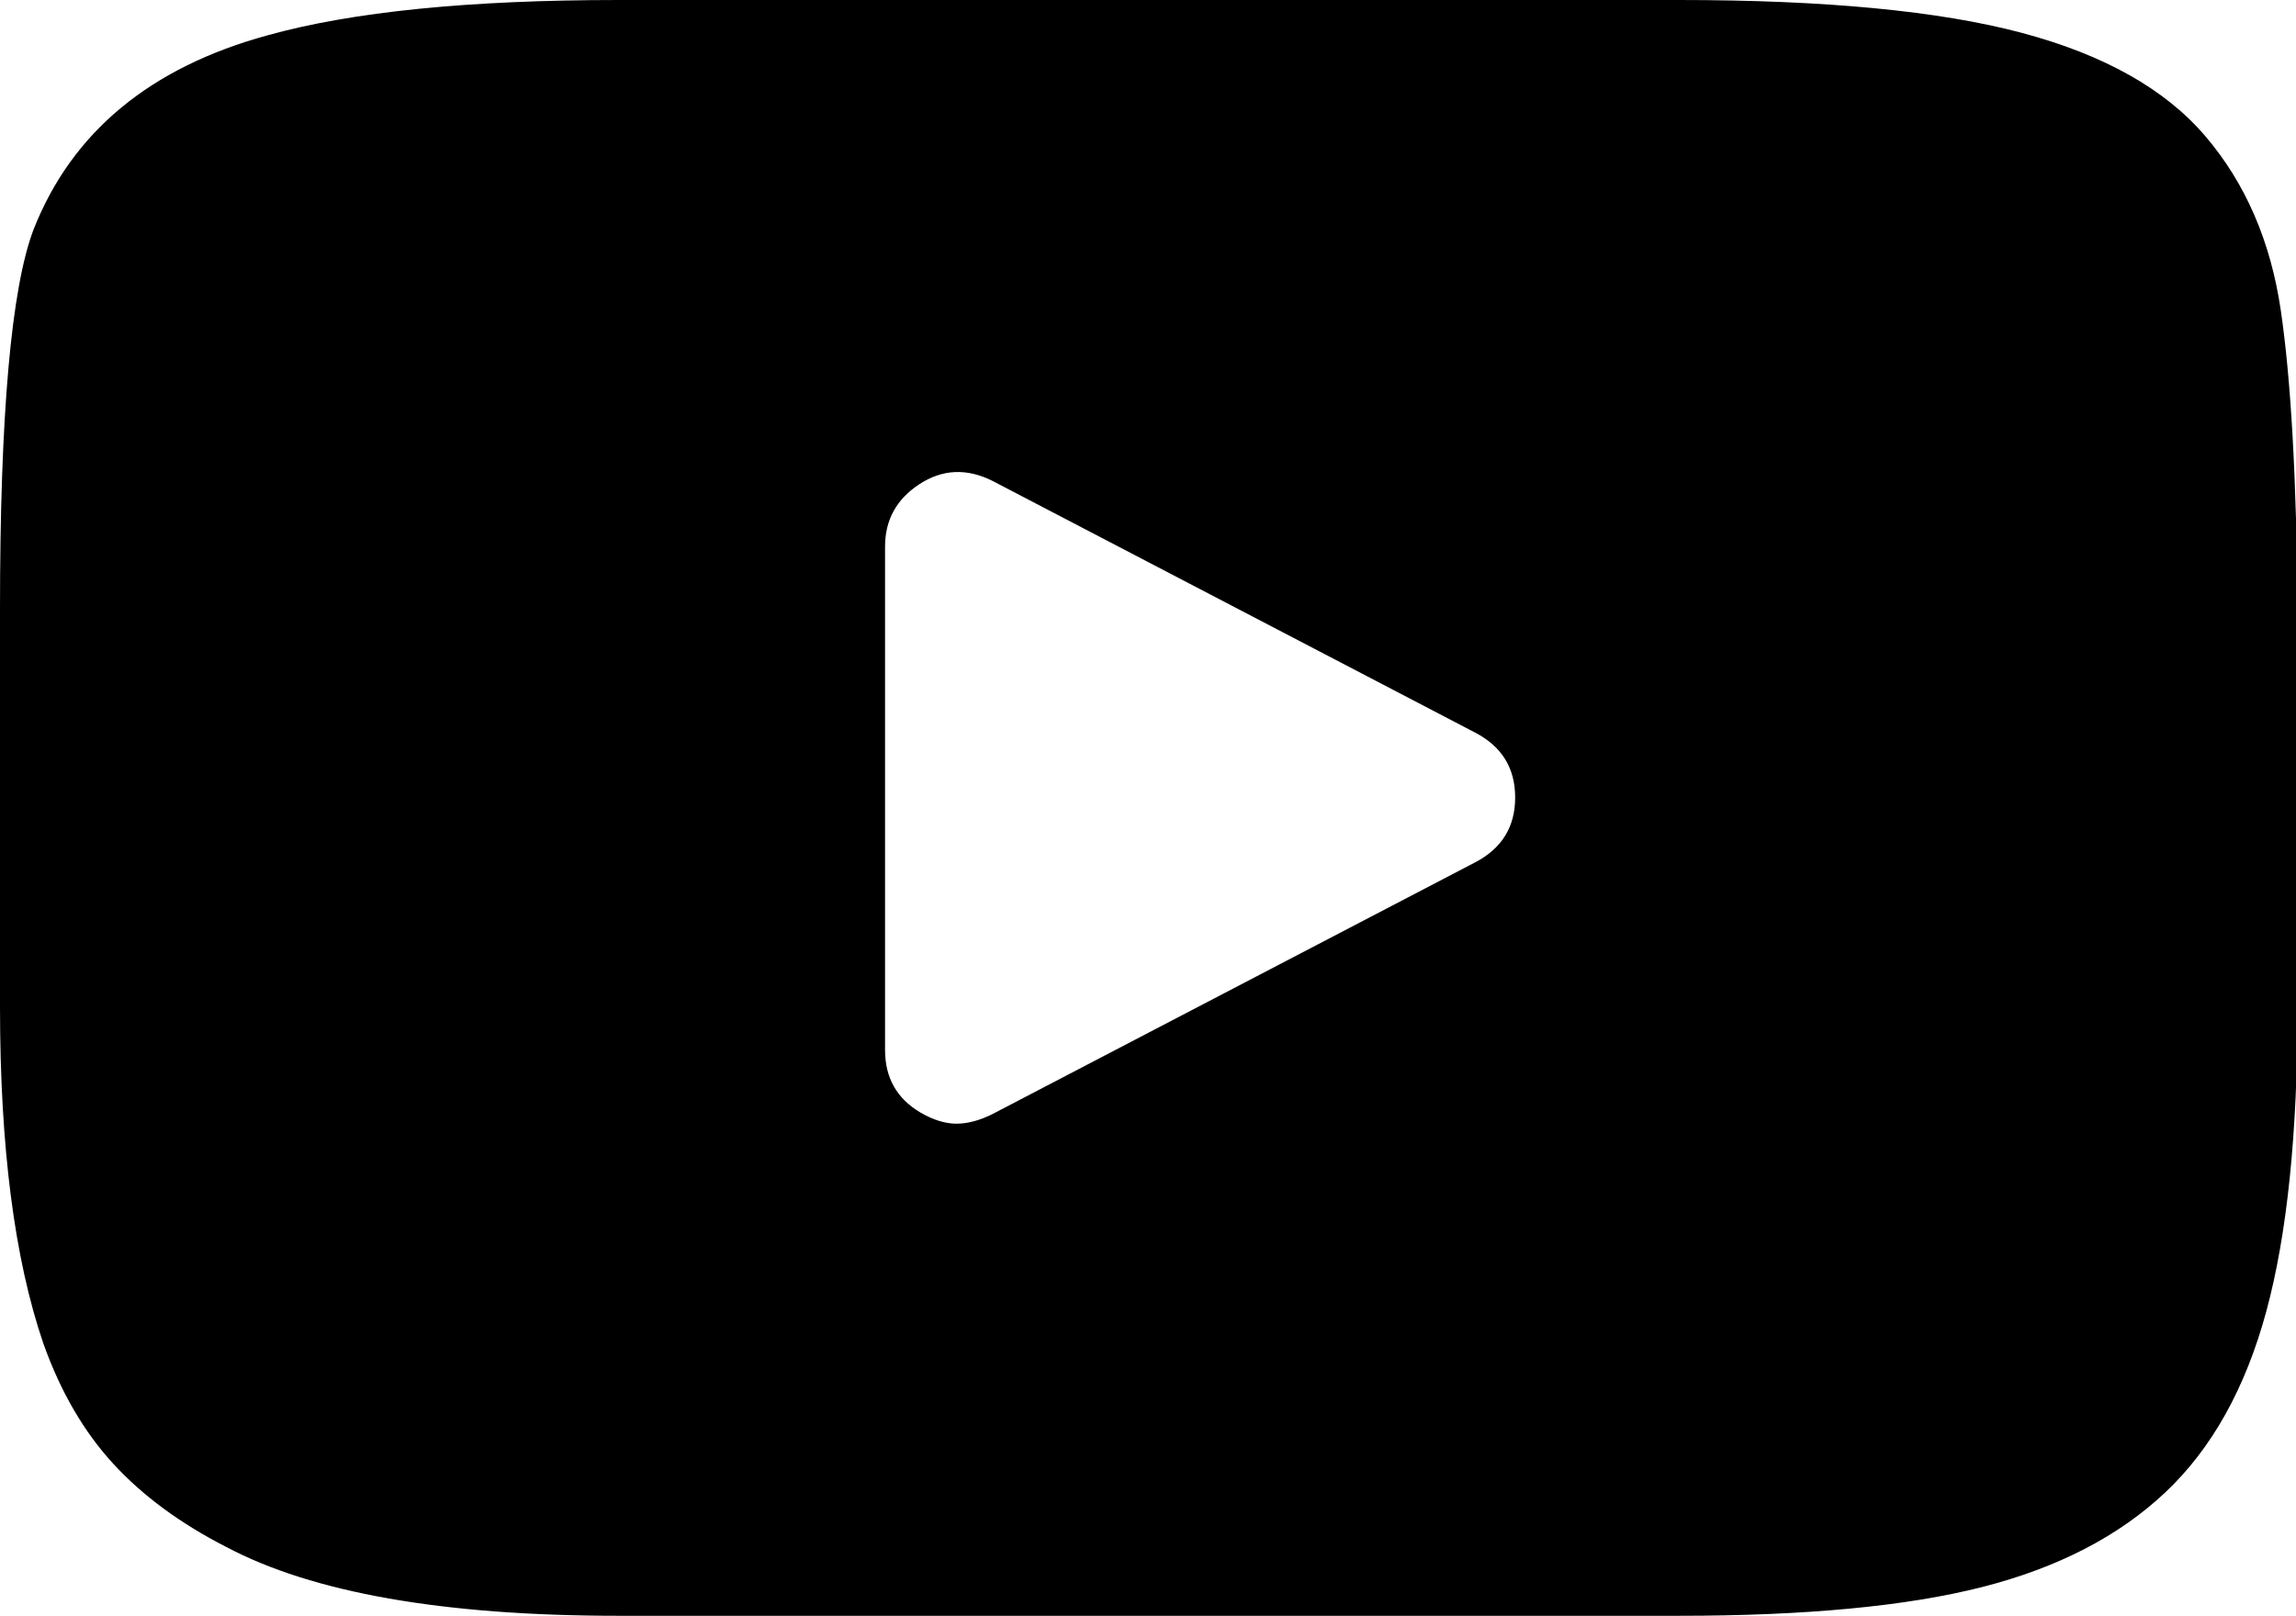
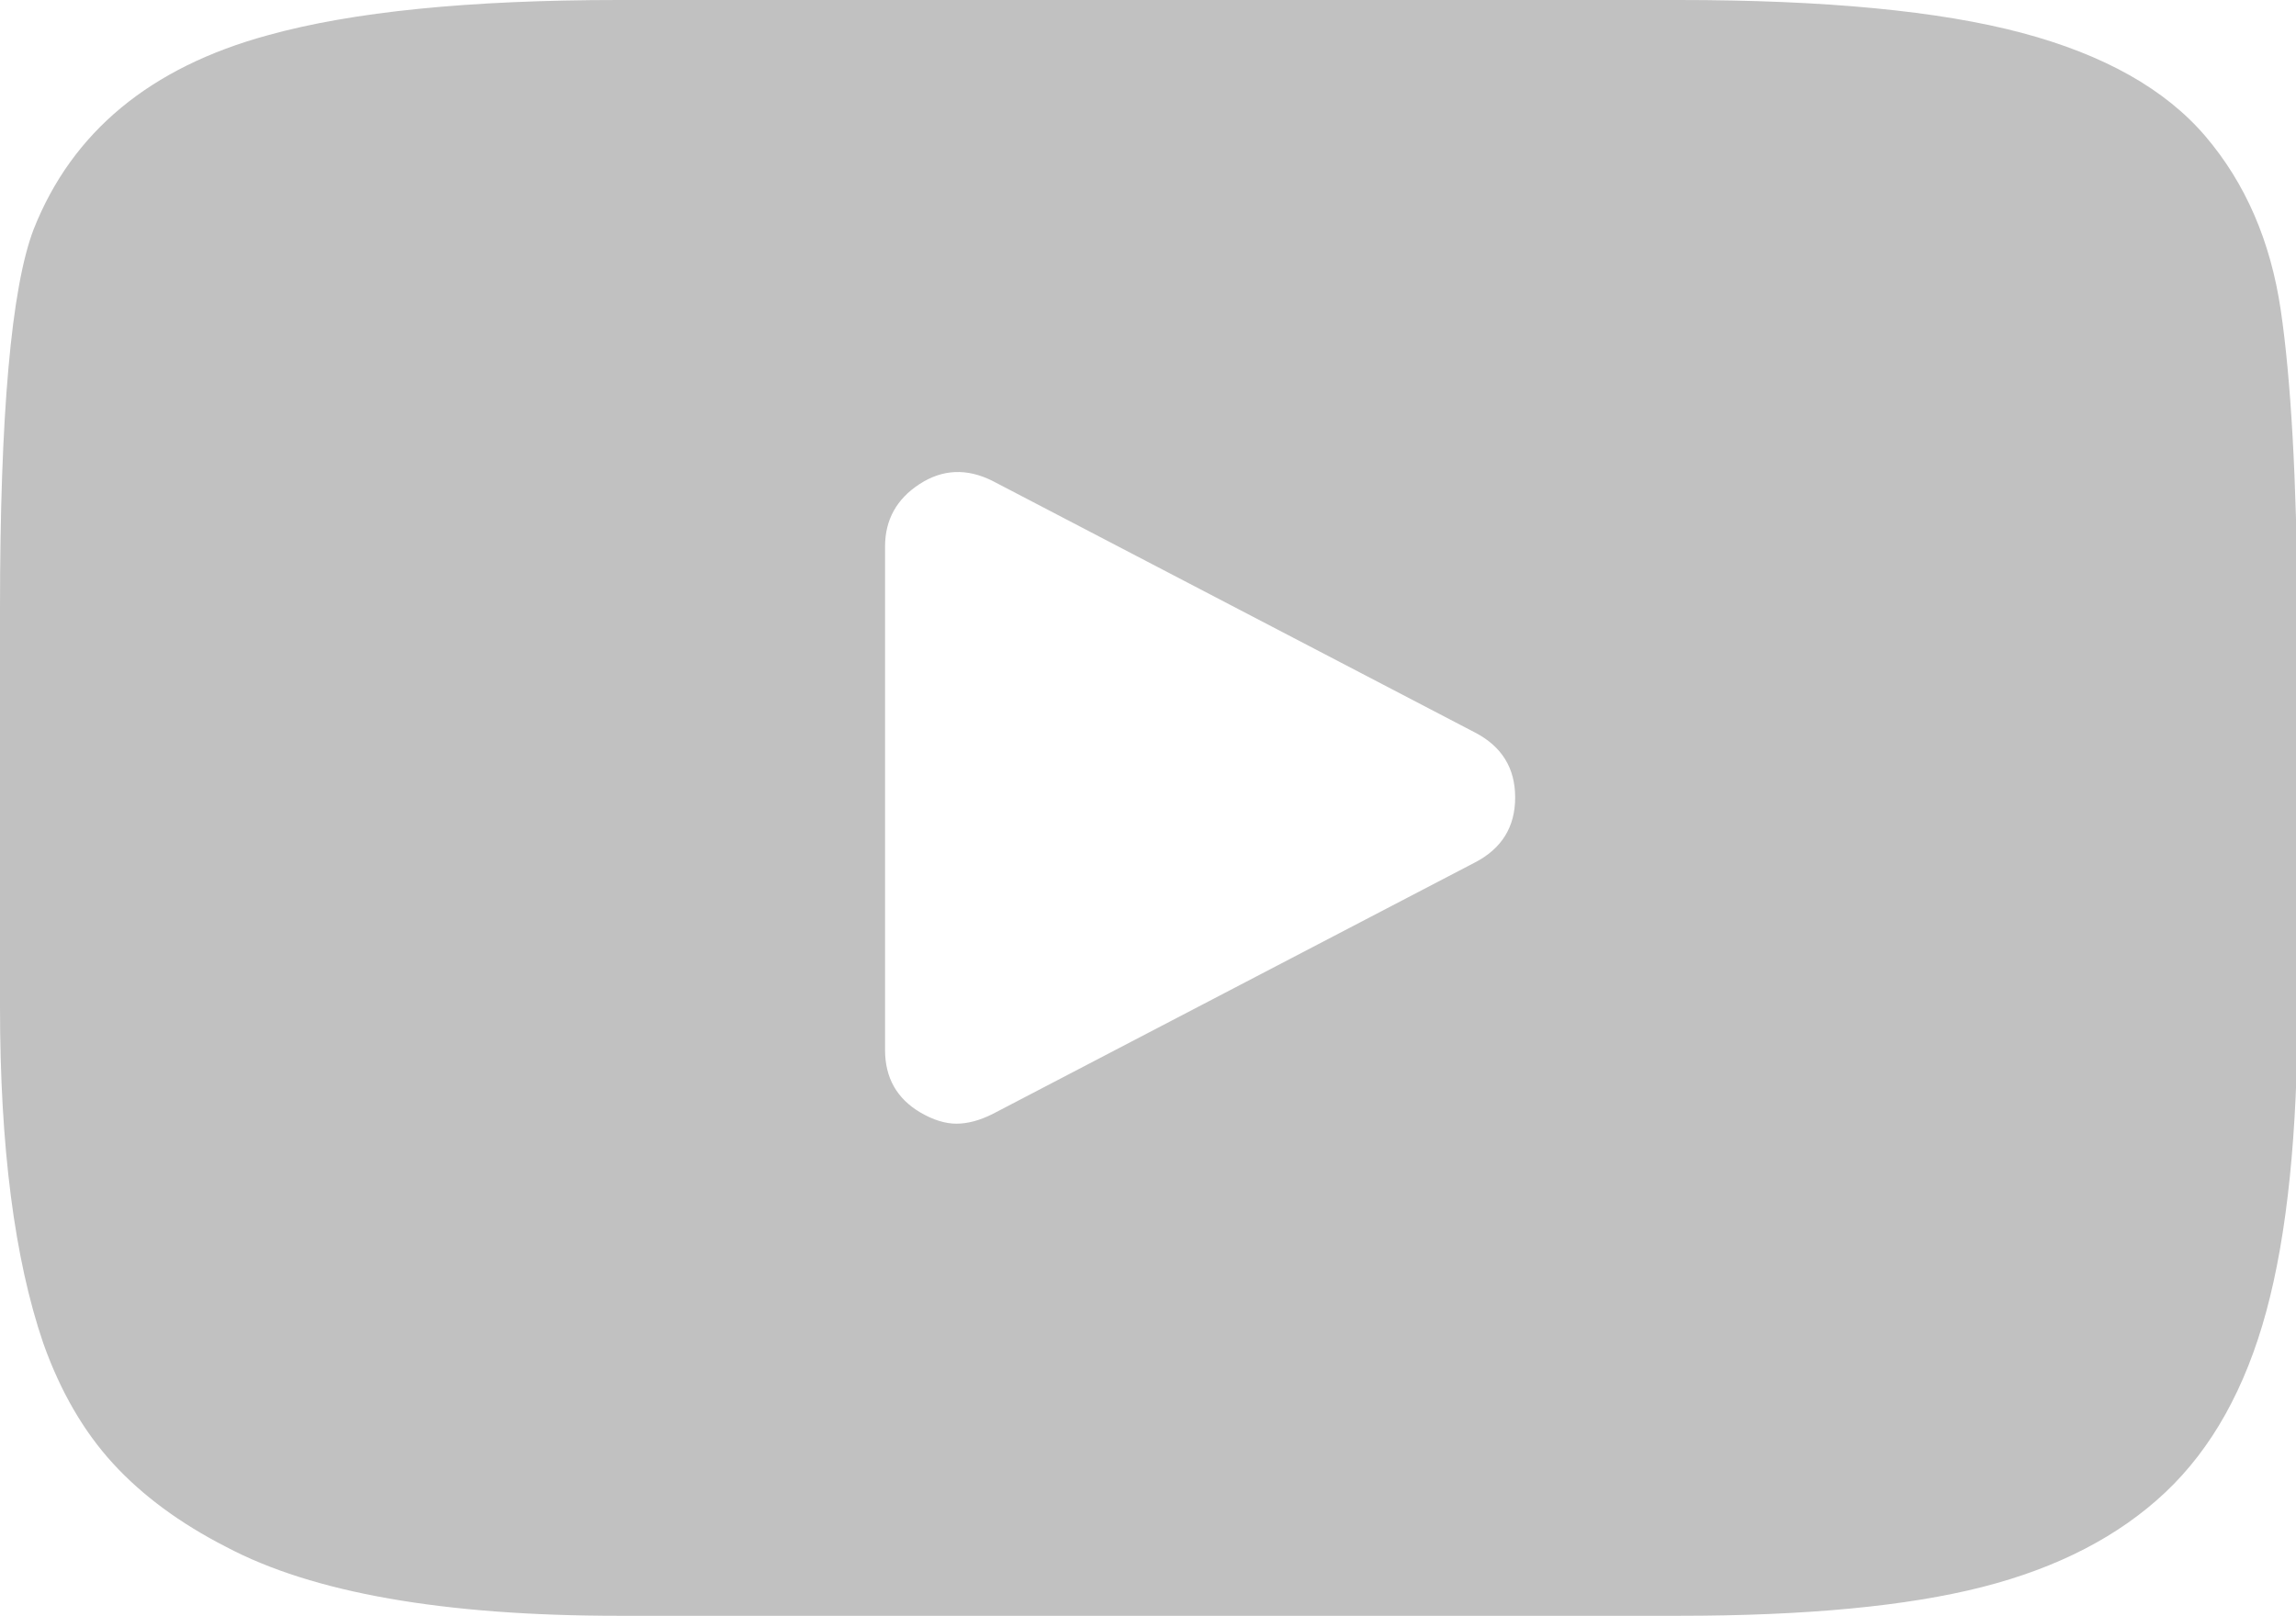
<svg xmlns="http://www.w3.org/2000/svg" viewBox="0 0 1432 1008">
-   <path fill="currentColor" d="M1261 20.5Q1338 41 1375.5 85t47 108.5T1433 380v248q0 118-19.5 190t-63 113-114 59-189.5 18H386q-164 0-245-43-43-22-70.5-52T27 838Q0 759 0 628V380q0-182 21-237Q57 52 167 22 246 0 386 0h661q137 0 214 20.5zM920 538q25-13 25-40.5T920 457L619 300q-24-12-45.5 2T552 341v314q0 26 22 39 12 7 22.5 7t22.5-6zm0 0z" />
+   <path fill="#C1C1C1" d="M1261 20.5Q1338 41 1375.5 85t47 108.5T1433 380v248q0 118-19.5 190t-63 113-114 59-189.5 18H386q-164 0-245-43-43-22-70.5-52T27 838Q0 759 0 628V380q0-182 21-237Q57 52 167 22 246 0 386 0h661q137 0 214 20.5zM920 538q25-13 25-40.5T920 457L619 300q-24-12-45.5 2T552 341v314q0 26 22 39 12 7 22.5 7t22.5-6zm0 0z" />
</svg>
